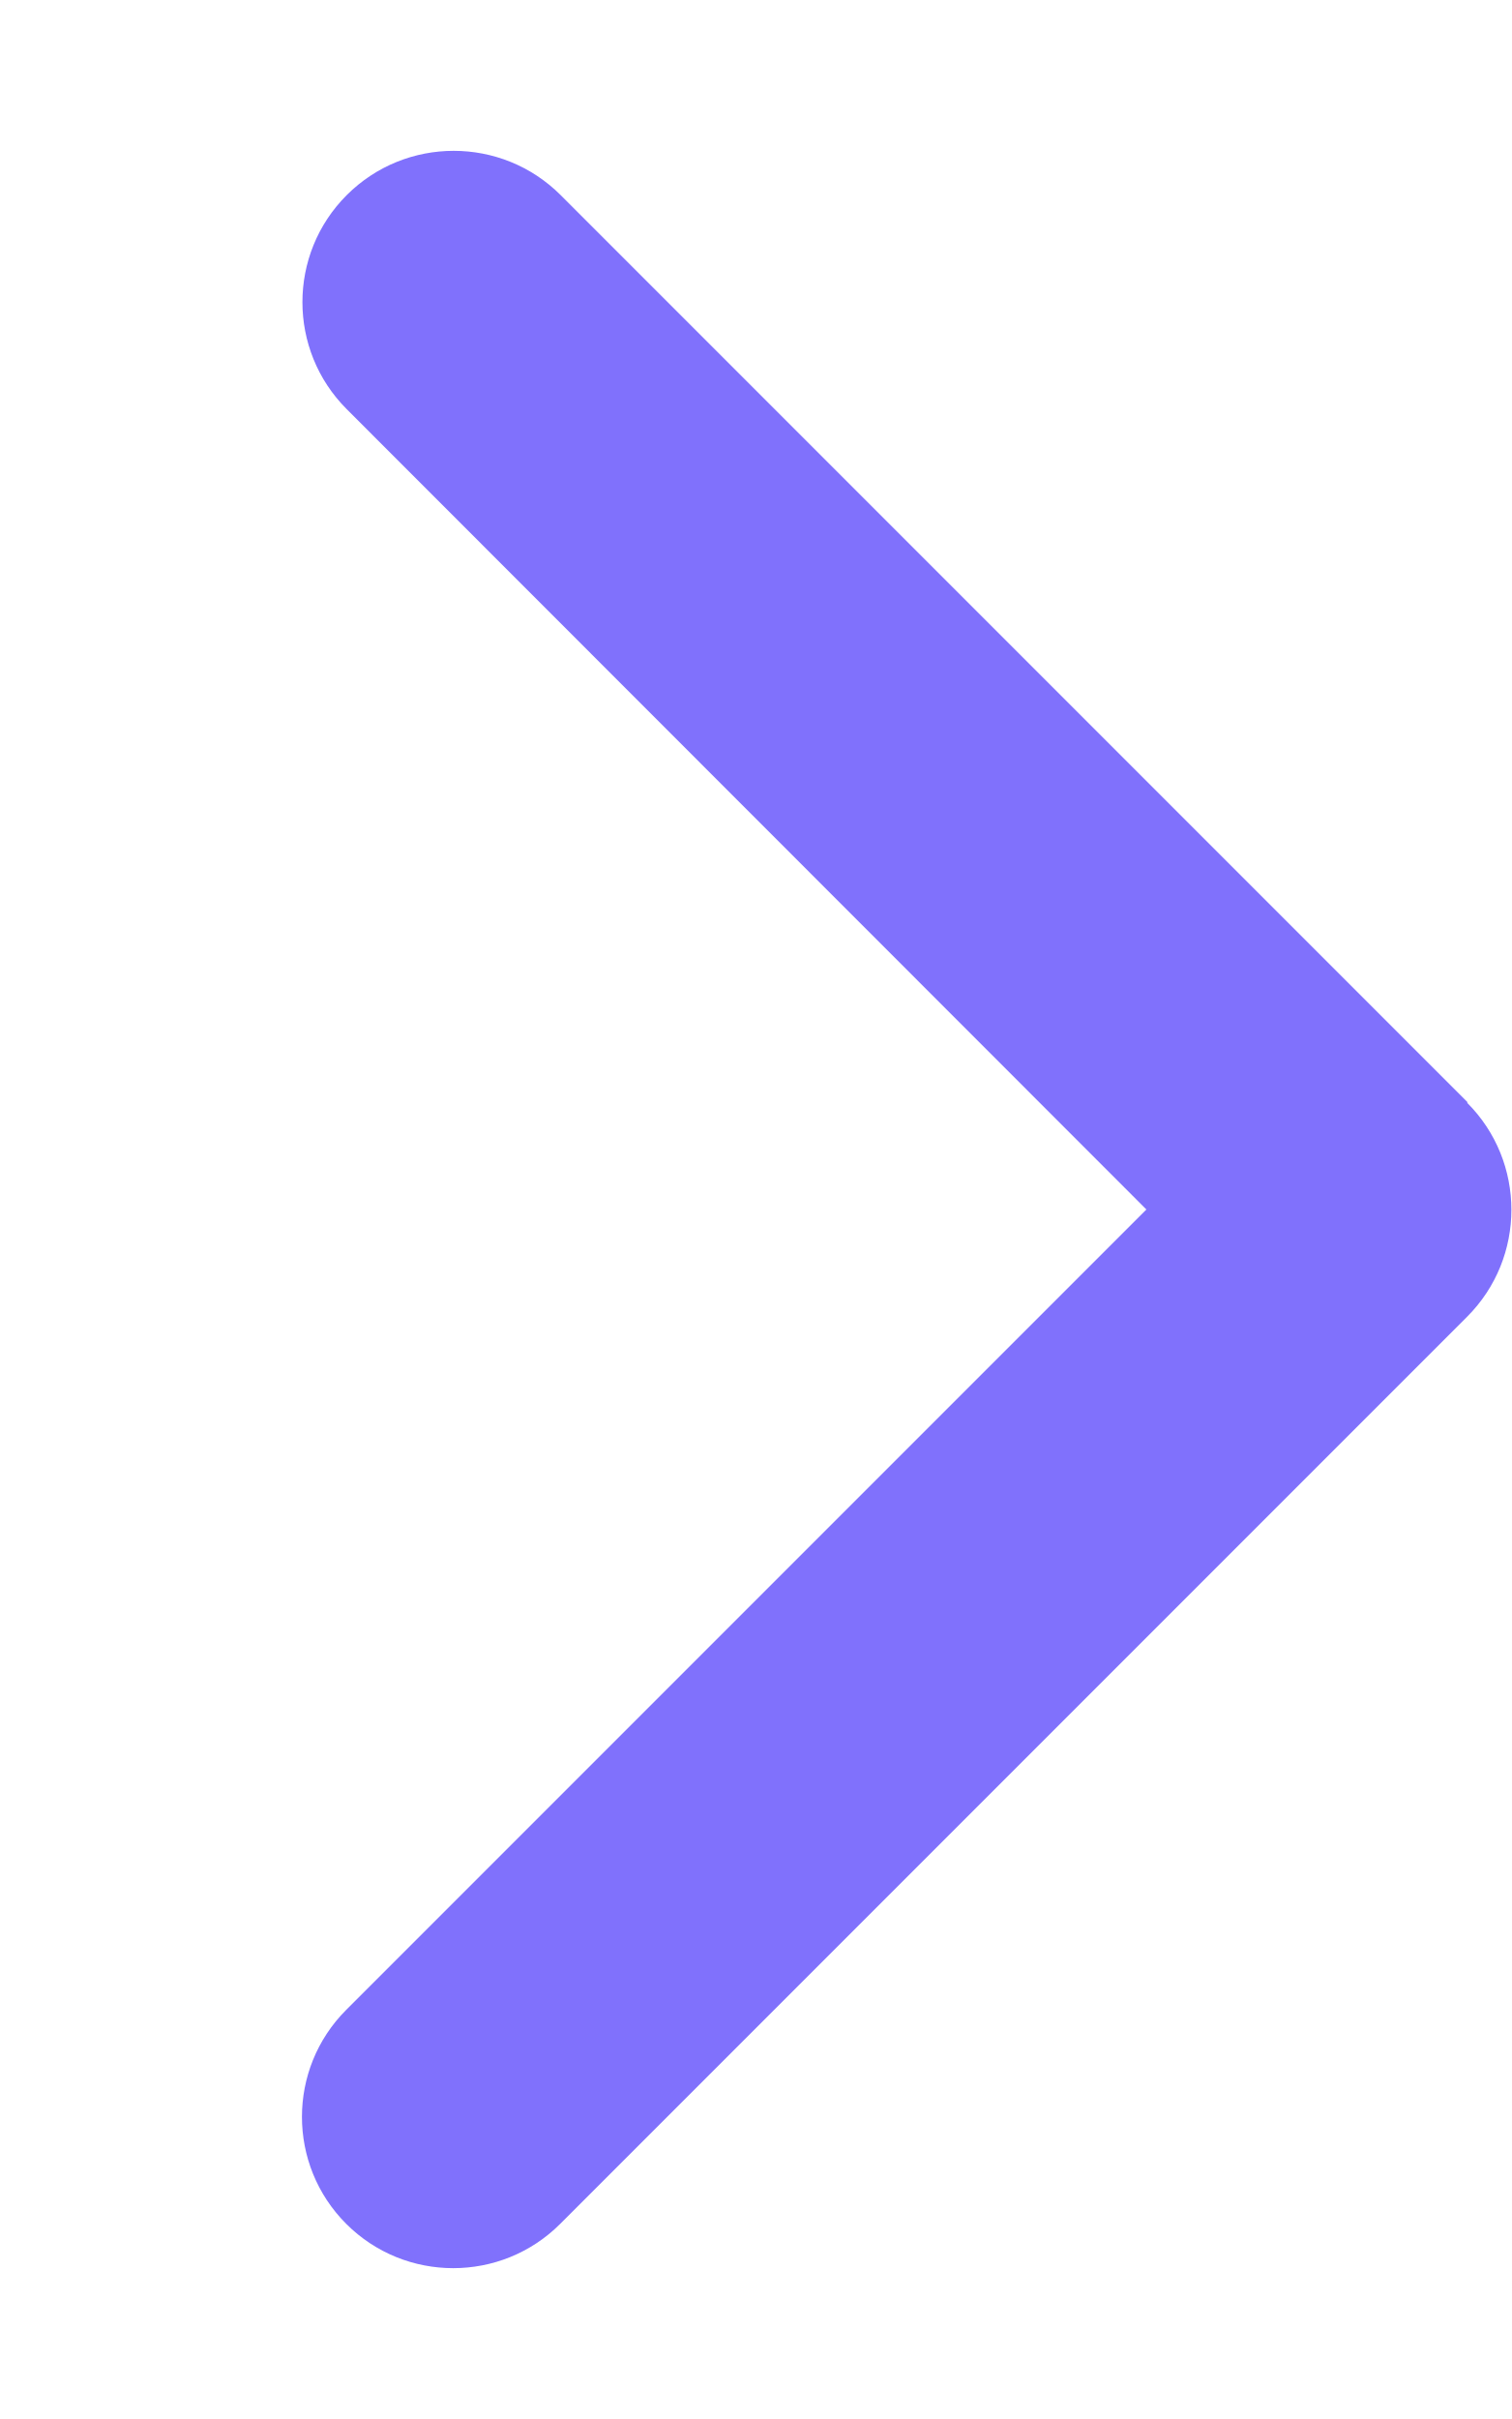
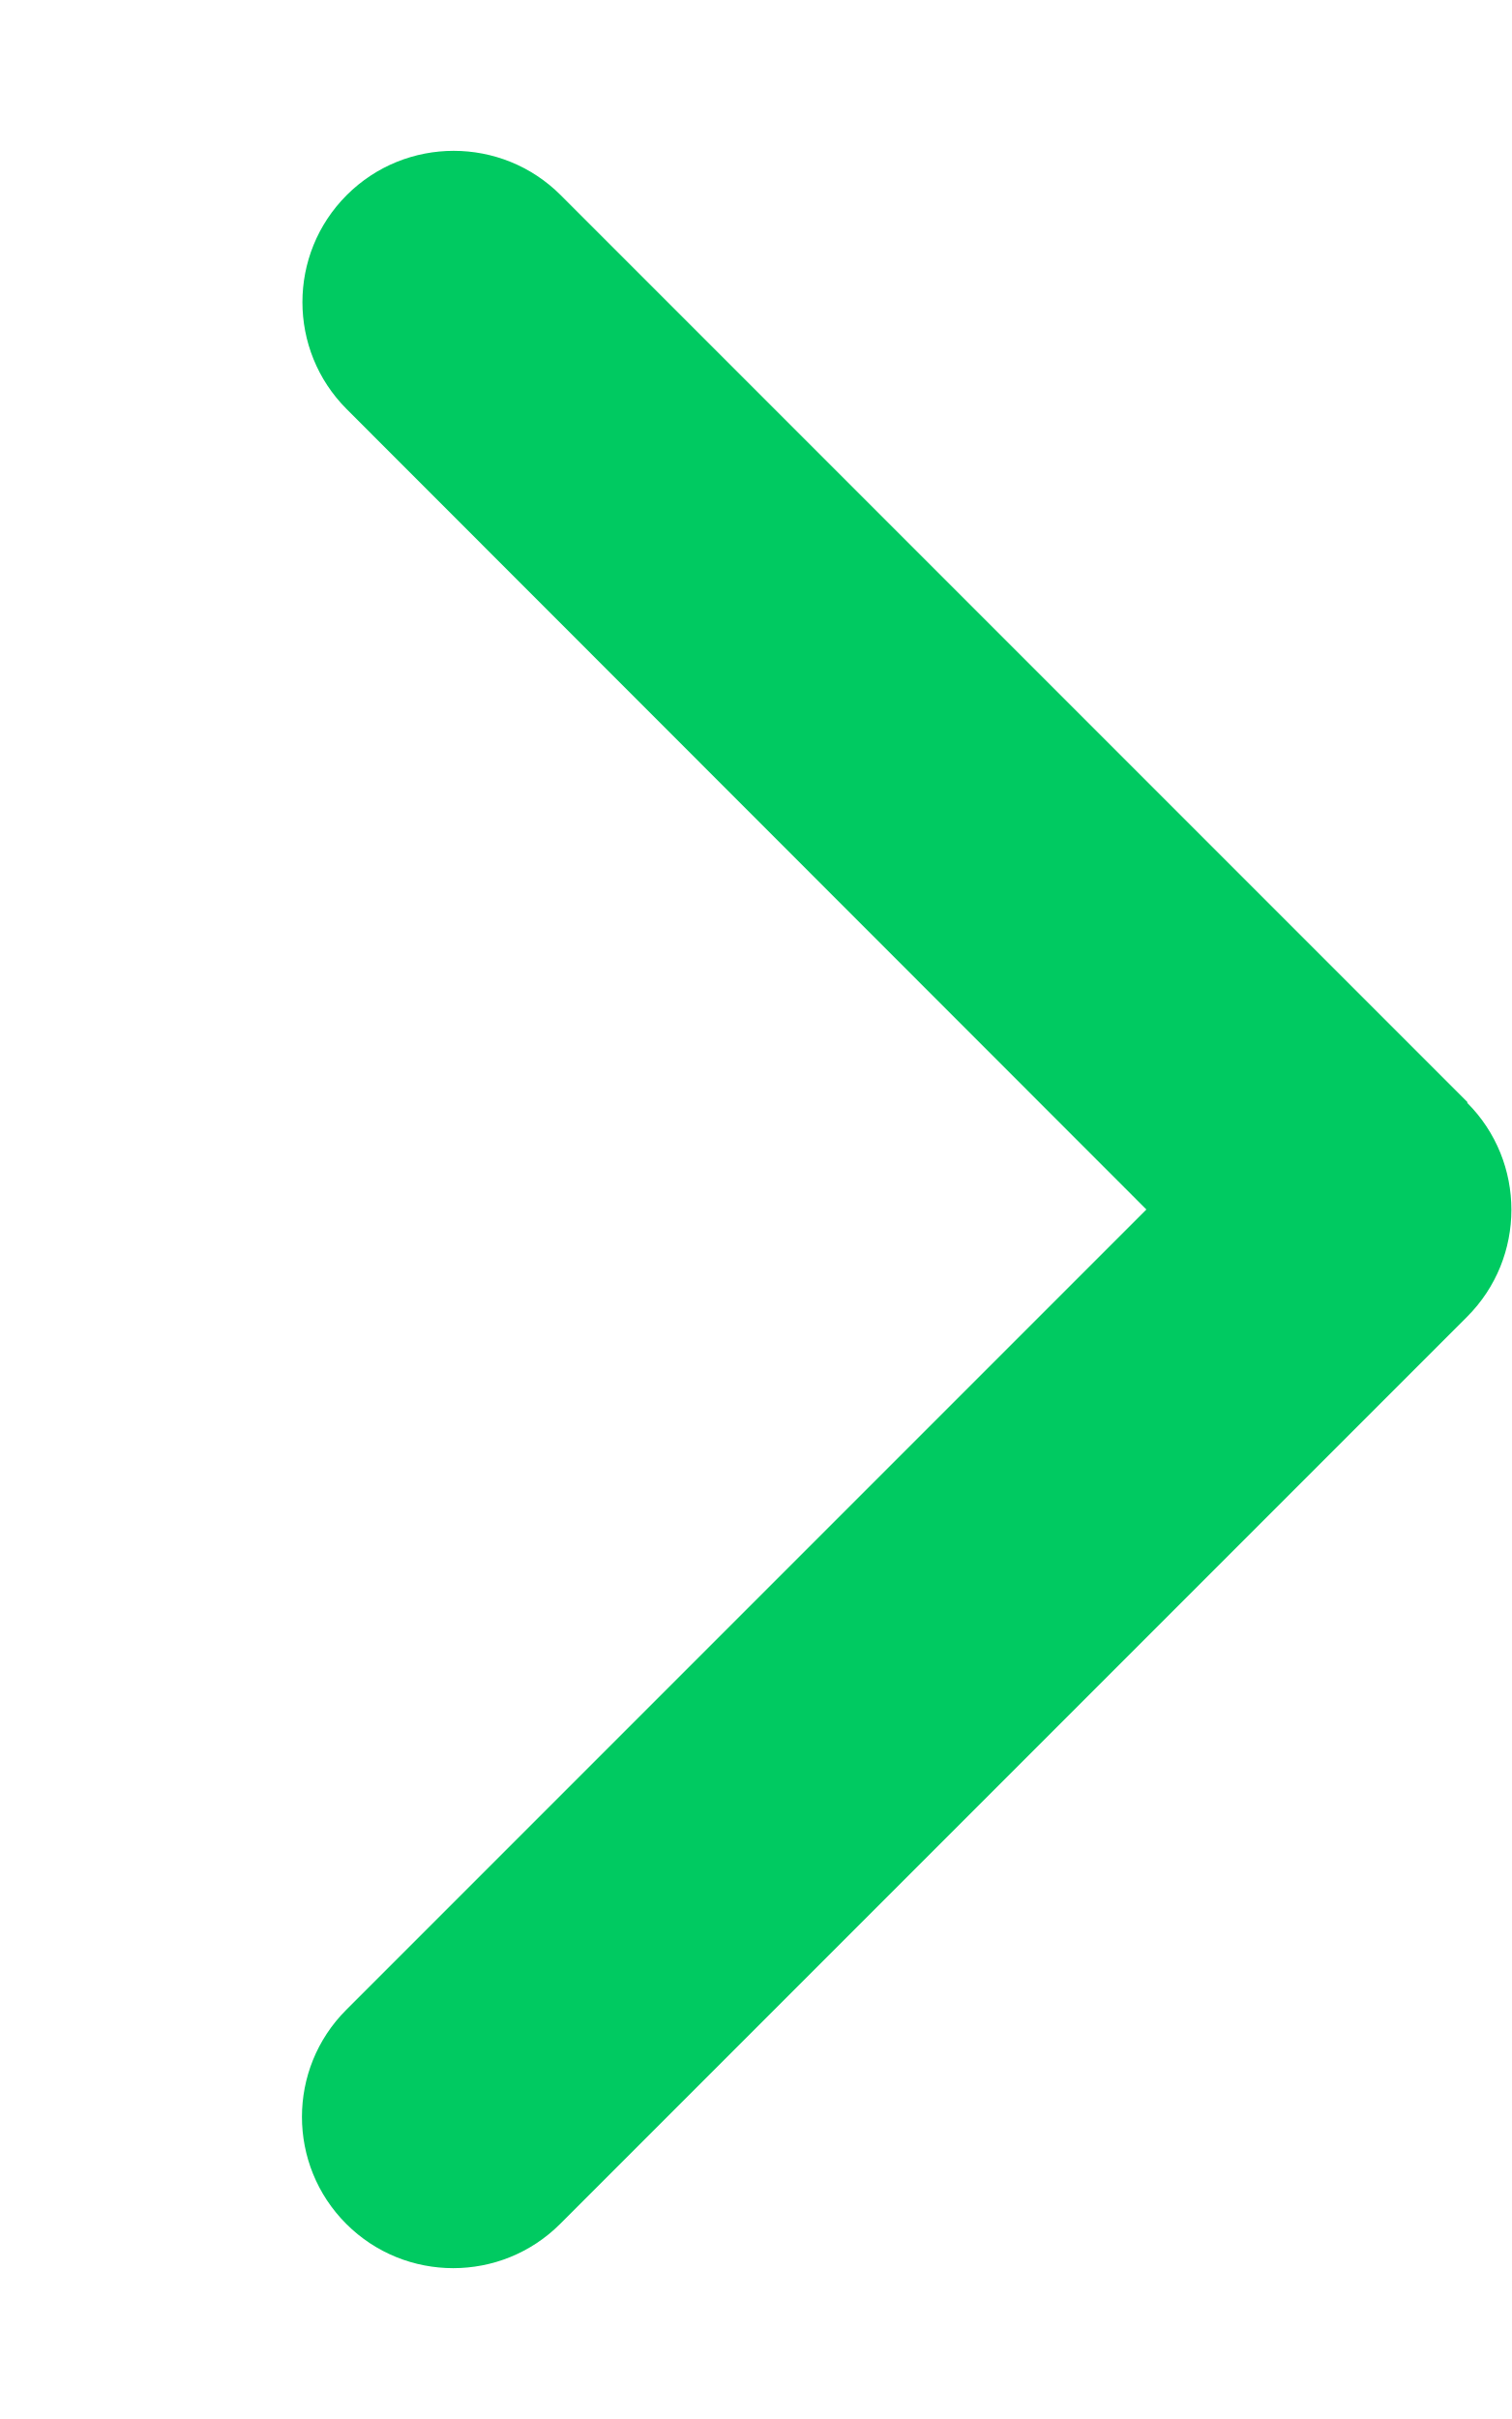
<svg xmlns="http://www.w3.org/2000/svg" viewBox="0 0 320 512">
-   <path style="fill: #8071FC;" d="M310.6 233.4c12.5 12.5 12.5 32.8 0 45.3l-192 192c-12.5 12.5-32.8 12.5-45.3 0s-12.5-32.8 0-45.3L242.7 256 73.4 86.6c-12.5-12.5-12.5-32.8 0-45.3s32.8-12.5 45.3 0l192 192z" />
+   <path style="fill: #00CA61;" d="M310.6 233.4c12.5 12.5 12.5 32.8 0 45.3l-192 192c-12.5 12.5-32.8 12.5-45.3 0s-12.5-32.8 0-45.3L242.7 256 73.4 86.6c-12.5-12.5-12.5-32.8 0-45.3s32.8-12.5 45.3 0l192 192z" />
</svg>
